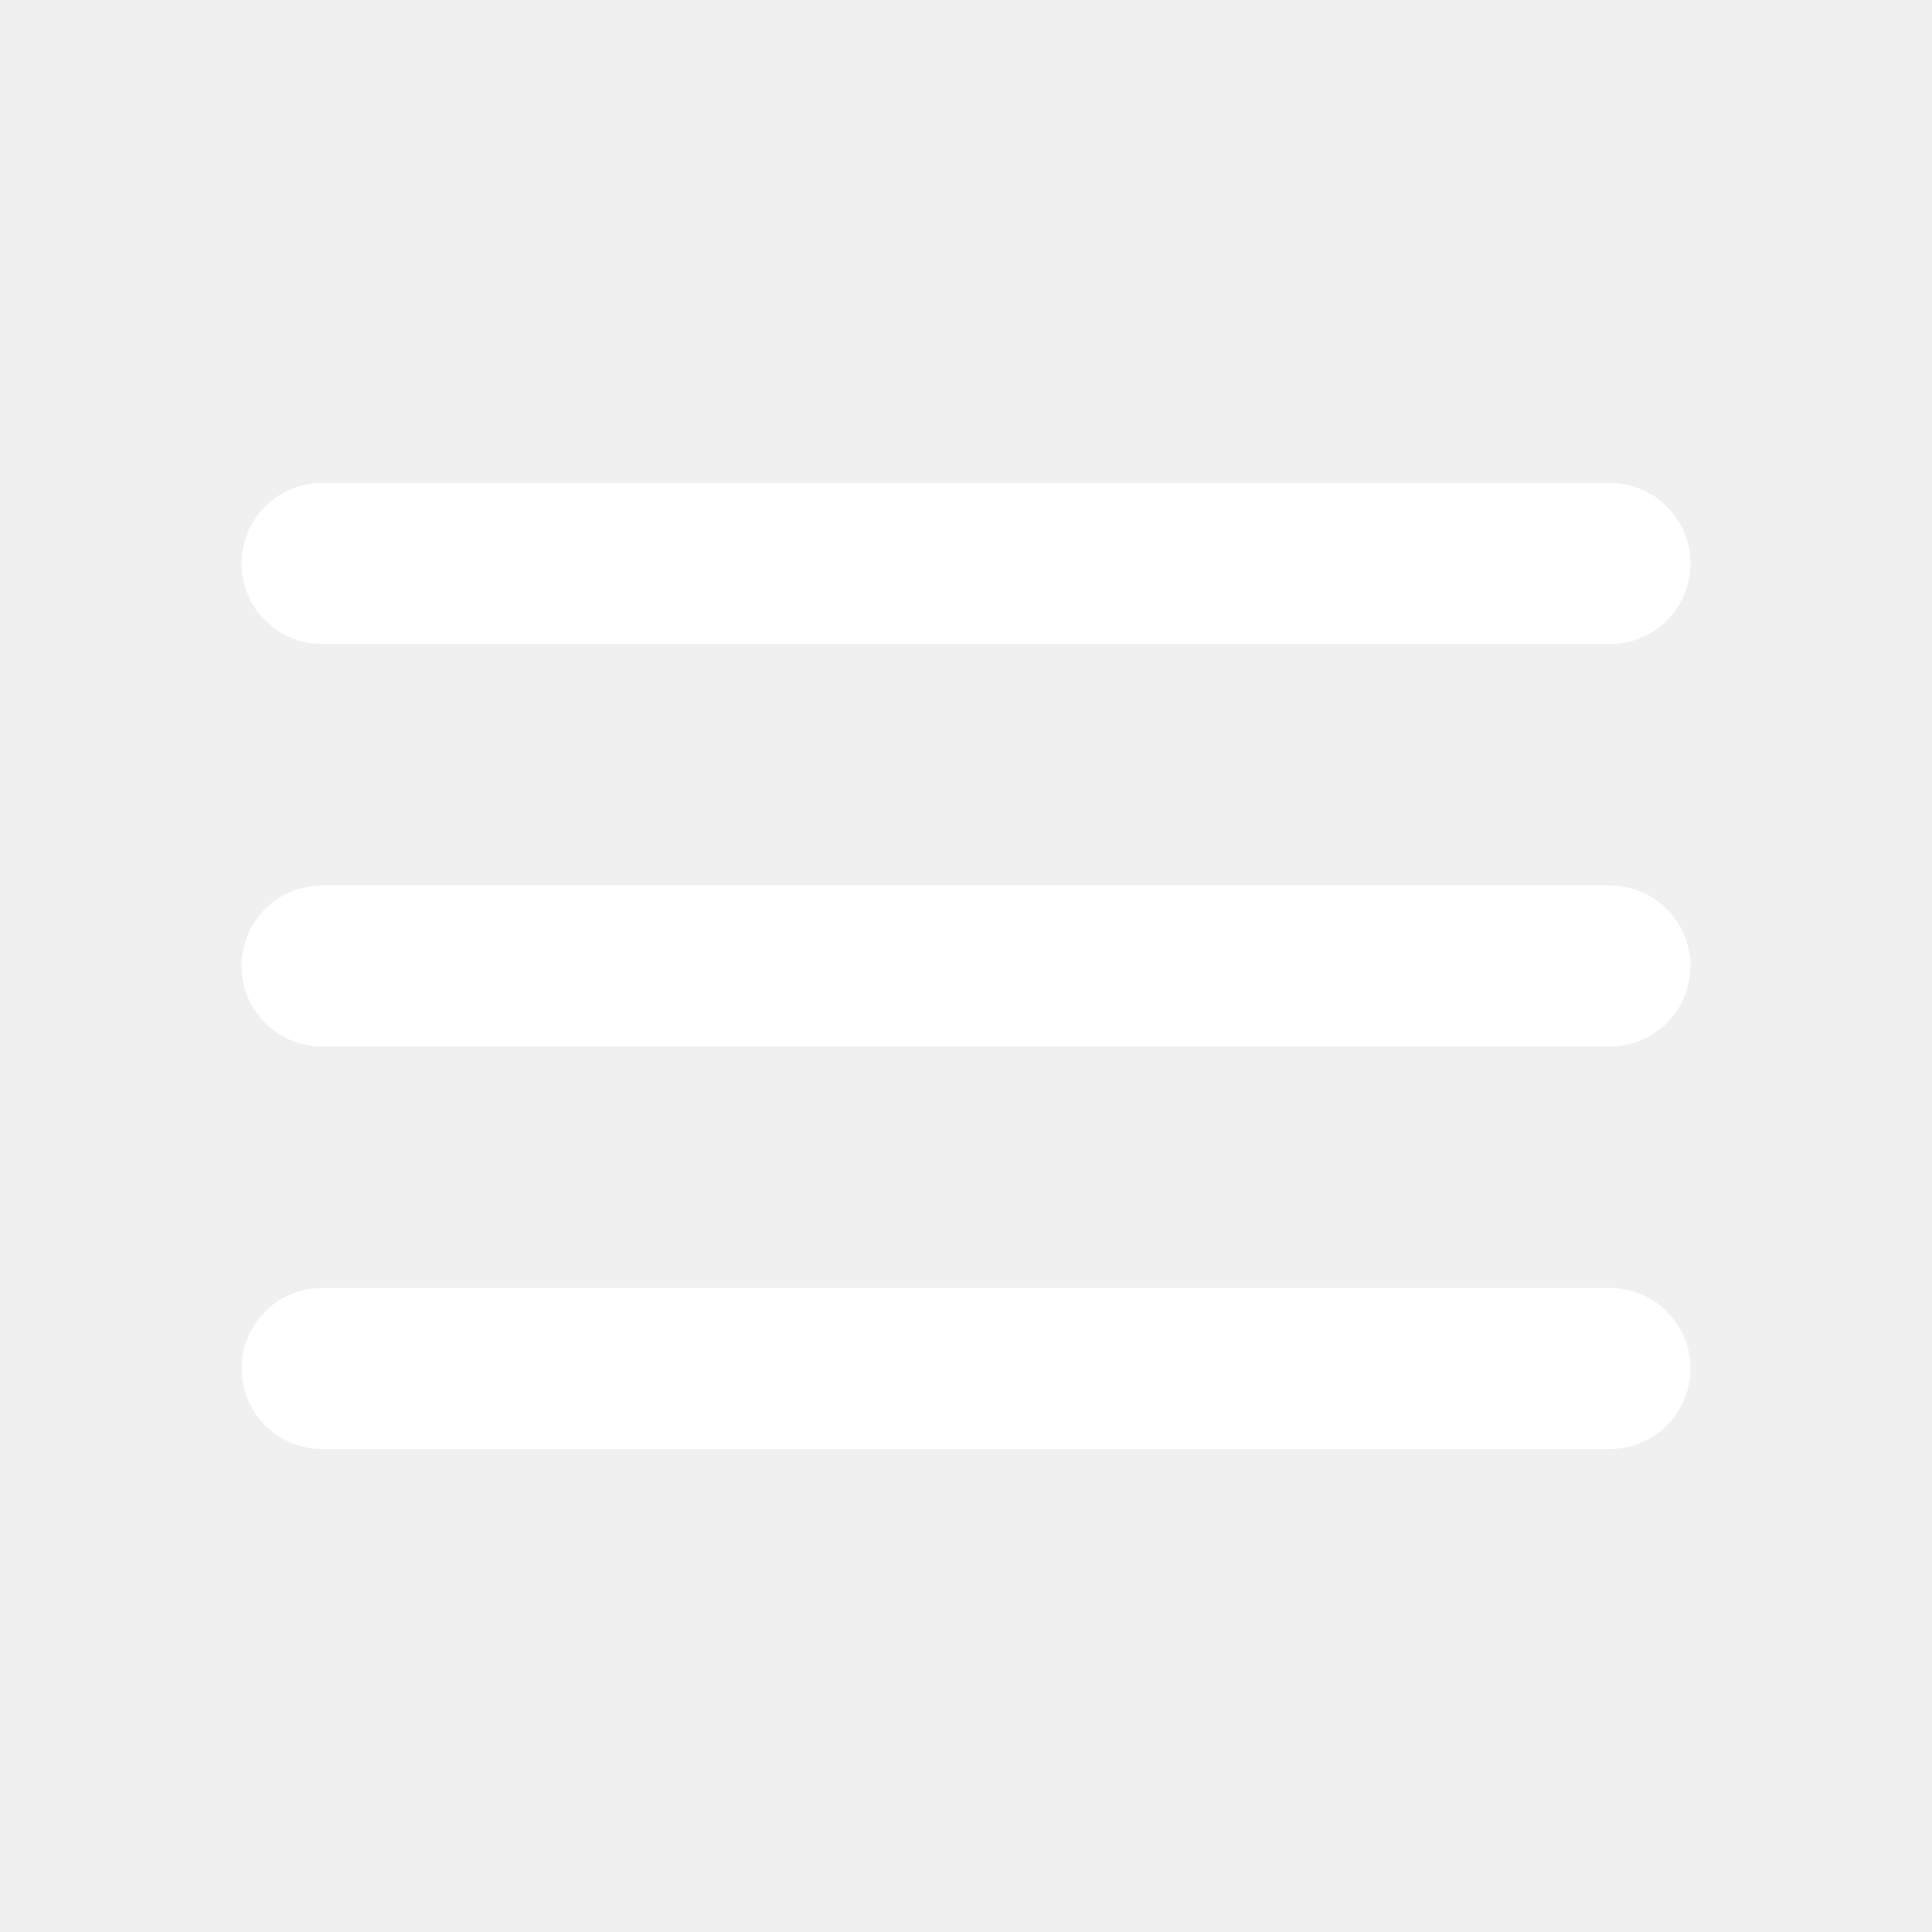
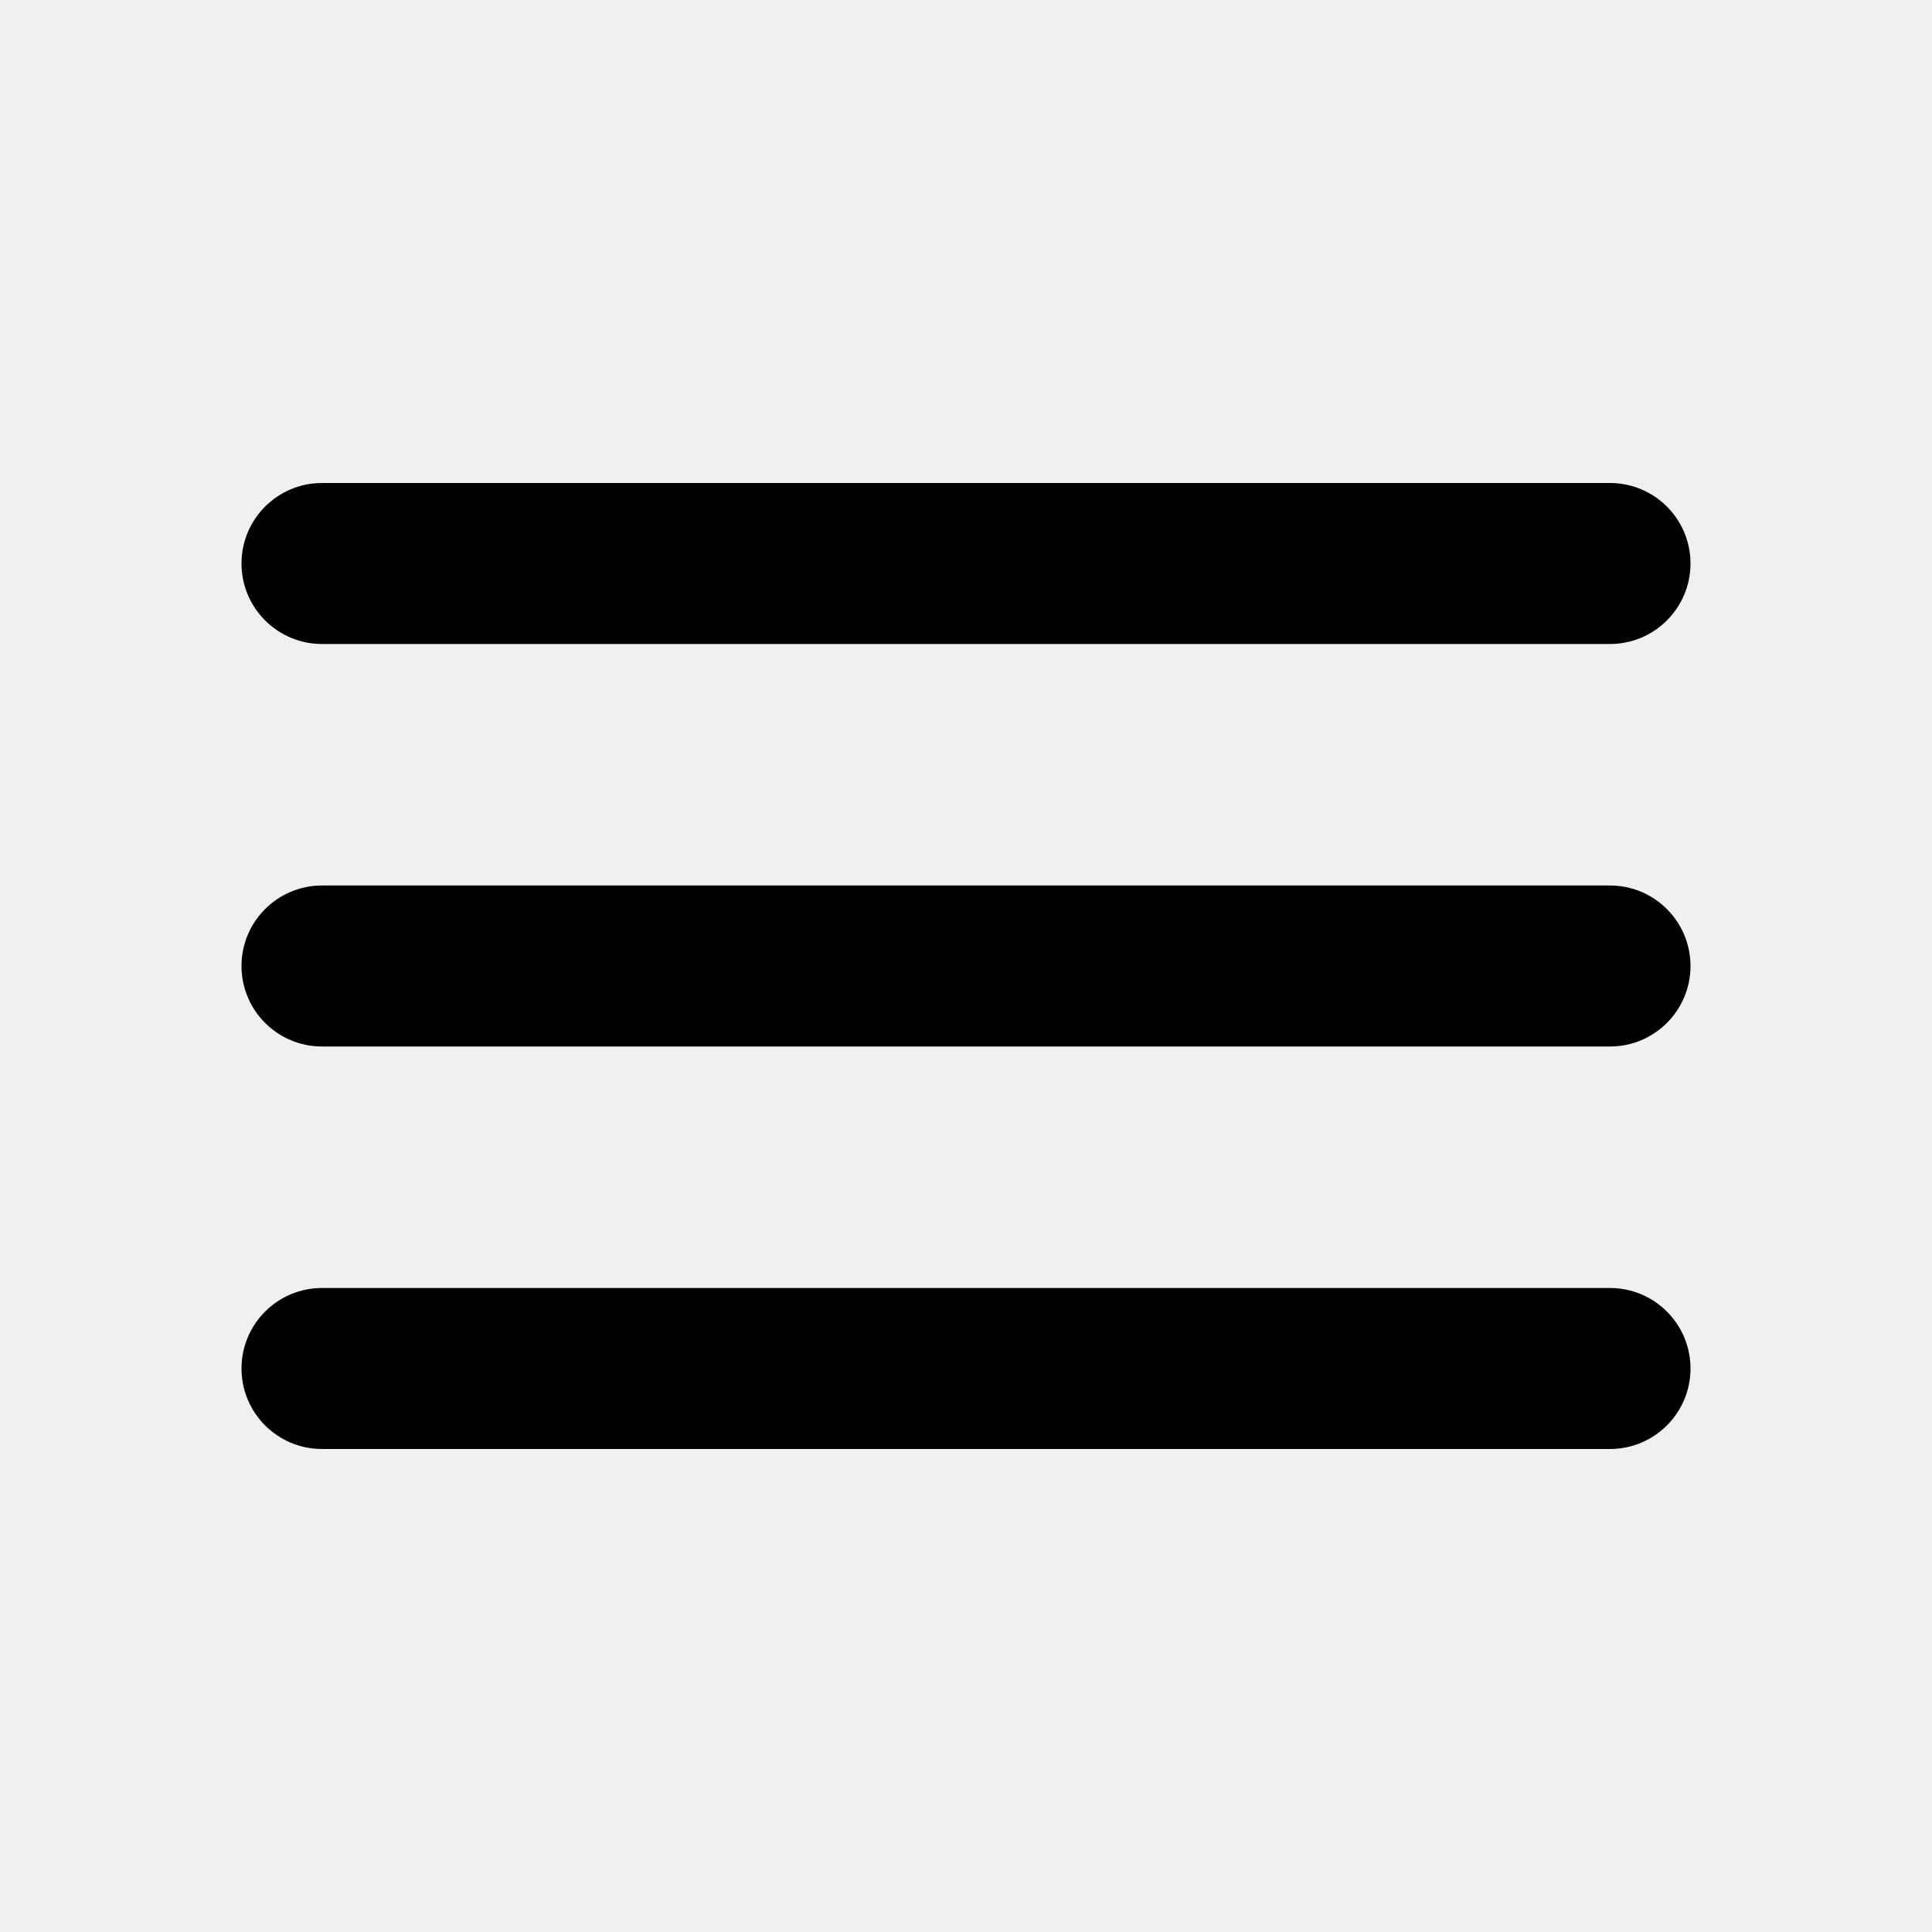
<svg xmlns="http://www.w3.org/2000/svg" width="24" height="24" viewBox="0 0 24 24" fill="none">
-   <path d="M3 7C3 6.448 3.448 6 4 6H20C20.552 6 21 6.448 21 7C21 7.552 20.552 8 20 8H4C3.448 8 3 7.552 3 7ZM3 12C3 11.448 3.448 11 4 11H20C20.552 11 21 11.448 21 12C21 12.552 20.552 13 20 13H4C3.448 13 3 12.552 3 12ZM3 17C3 16.448 3.448 16 4 16H20C20.552 16 21 16.448 21 17C21 17.552 20.552 18 20 18H4C3.448 18 3 17.552 3 17Z" fill="white" />
+   <path d="M3 7C3 6.448 3.448 6 4 6H20C20.552 6 21 6.448 21 7C21 7.552 20.552 8 20 8H4C3.448 8 3 7.552 3 7ZM3 12C3 11.448 3.448 11 4 11H20C20.552 11 21 11.448 21 12C21 12.552 20.552 13 20 13H4C3.448 13 3 12.552 3 12ZM3 17C3 16.448 3.448 16 4 16H20C20.552 16 21 16.448 21 17C21 17.552 20.552 18 20 18H4C3.448 18 3 17.552 3 17Z" fill="#000000" />
</svg>
